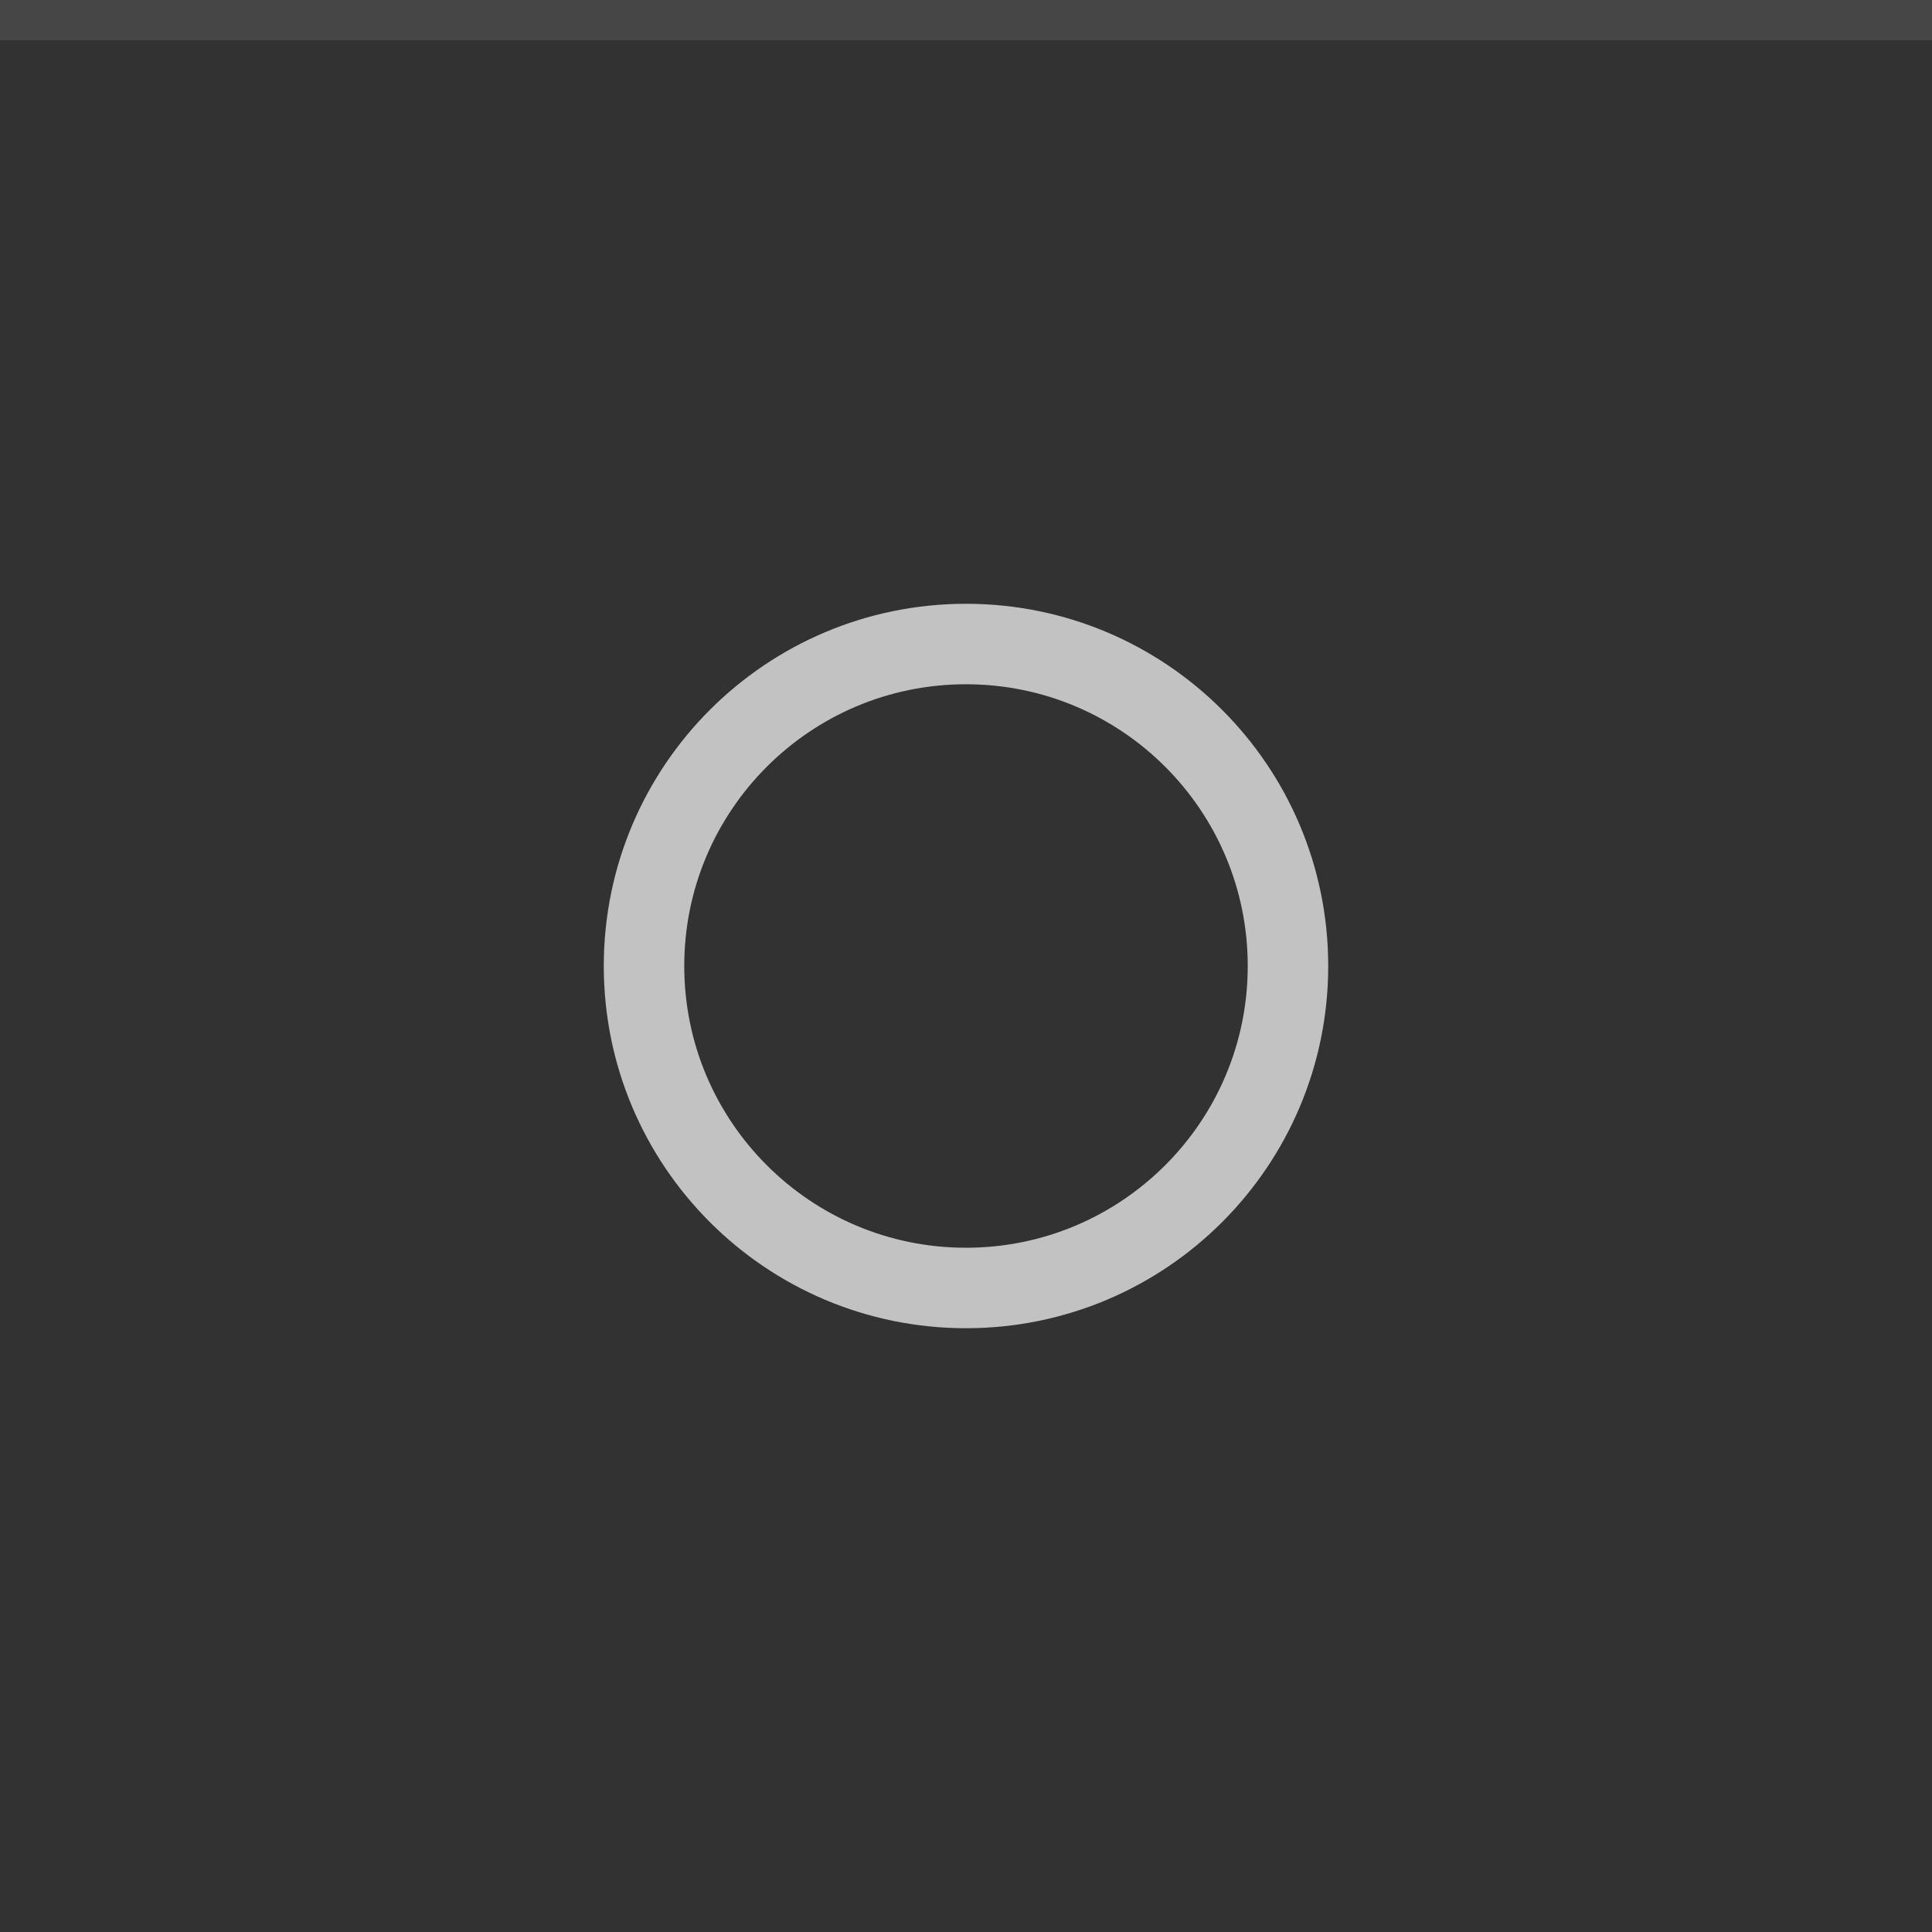
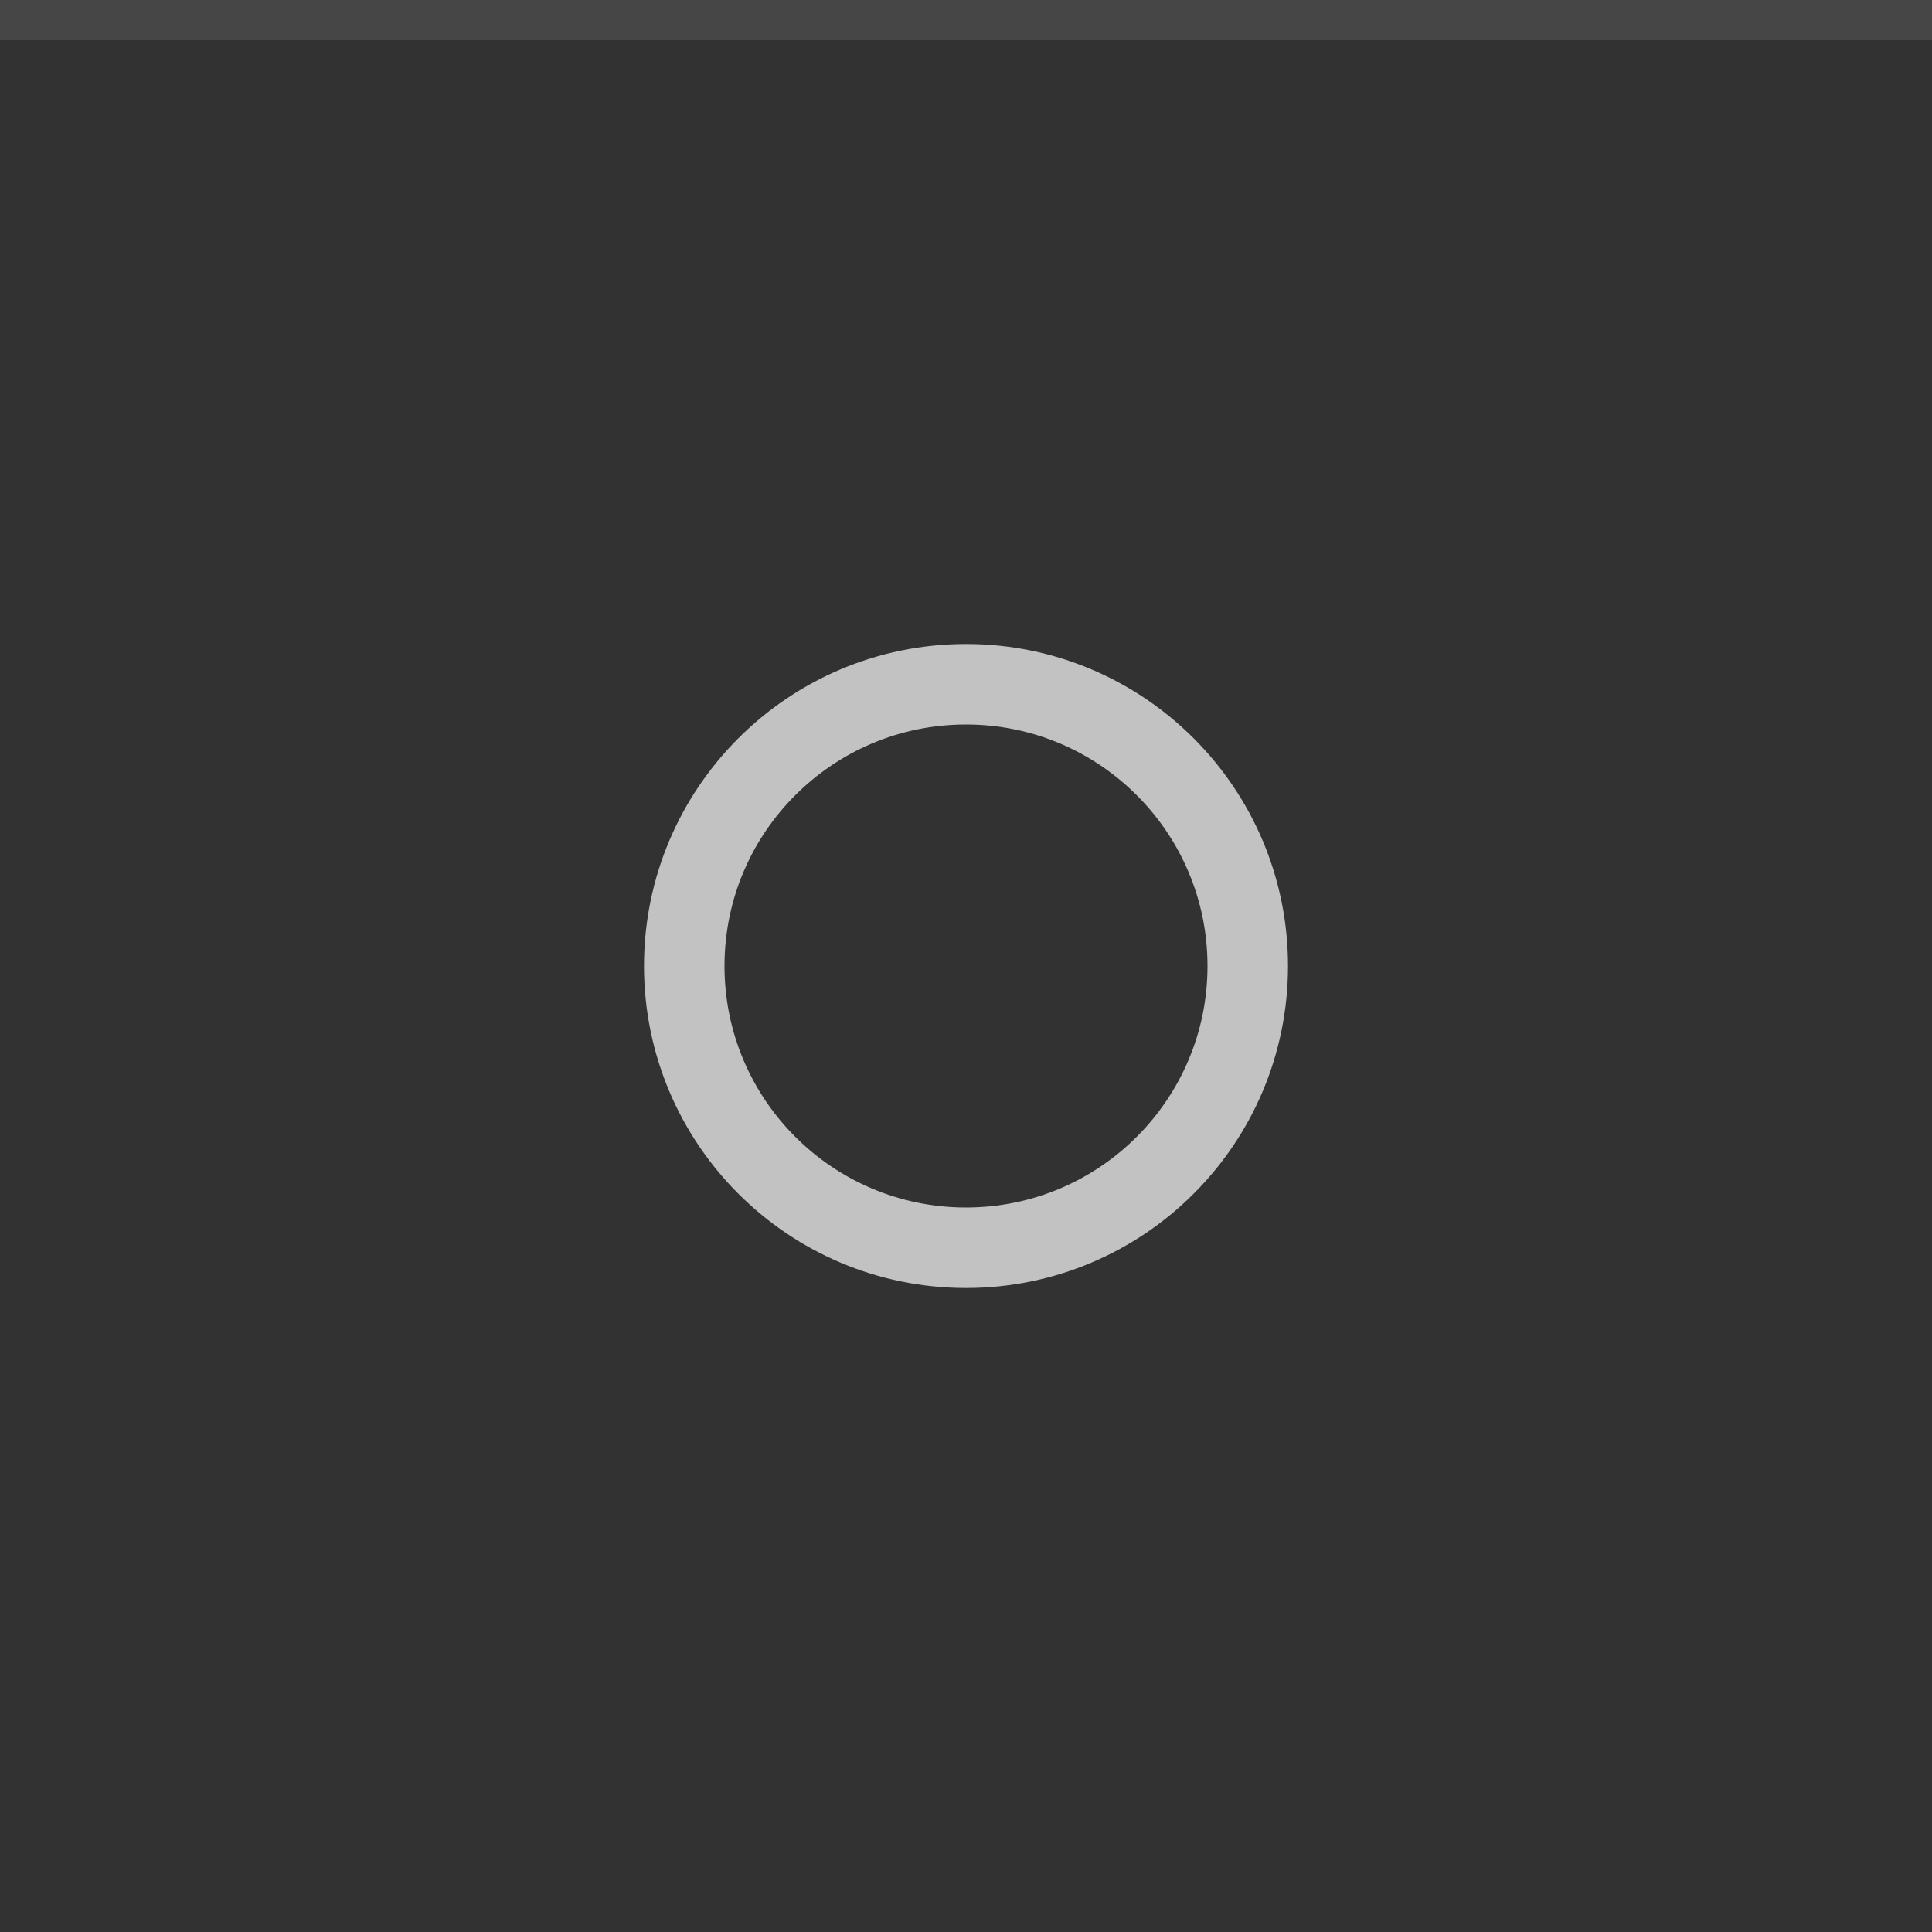
<svg xmlns="http://www.w3.org/2000/svg" width="48" height="48" viewBox="0 0 48 48">
  <rect width="48" height="48" fill="#323232" />
  <rect width="48" height="1" fill="#FFFFFF" fill-opacity="0.1" />
-   <g transform="scale(1.5)" fill="#FFFFFF" opacity="0.7">
-     <circle cx="16" cy="16" r="12" opacity="0" />
-     <circle cx="16" cy="16" r="5.333" fill="none" stroke="#FFFFFF" stroke-width="1.333" />
+   <g fill="#FFFFFF" opacity="0.7">
+     <circle cx="24" cy="24" r="18" opacity="0" />
+     <circle cx="24" cy="24" r="7" fill="none" stroke="#FFFFFF" stroke-width="2" />
  </g>
</svg>
